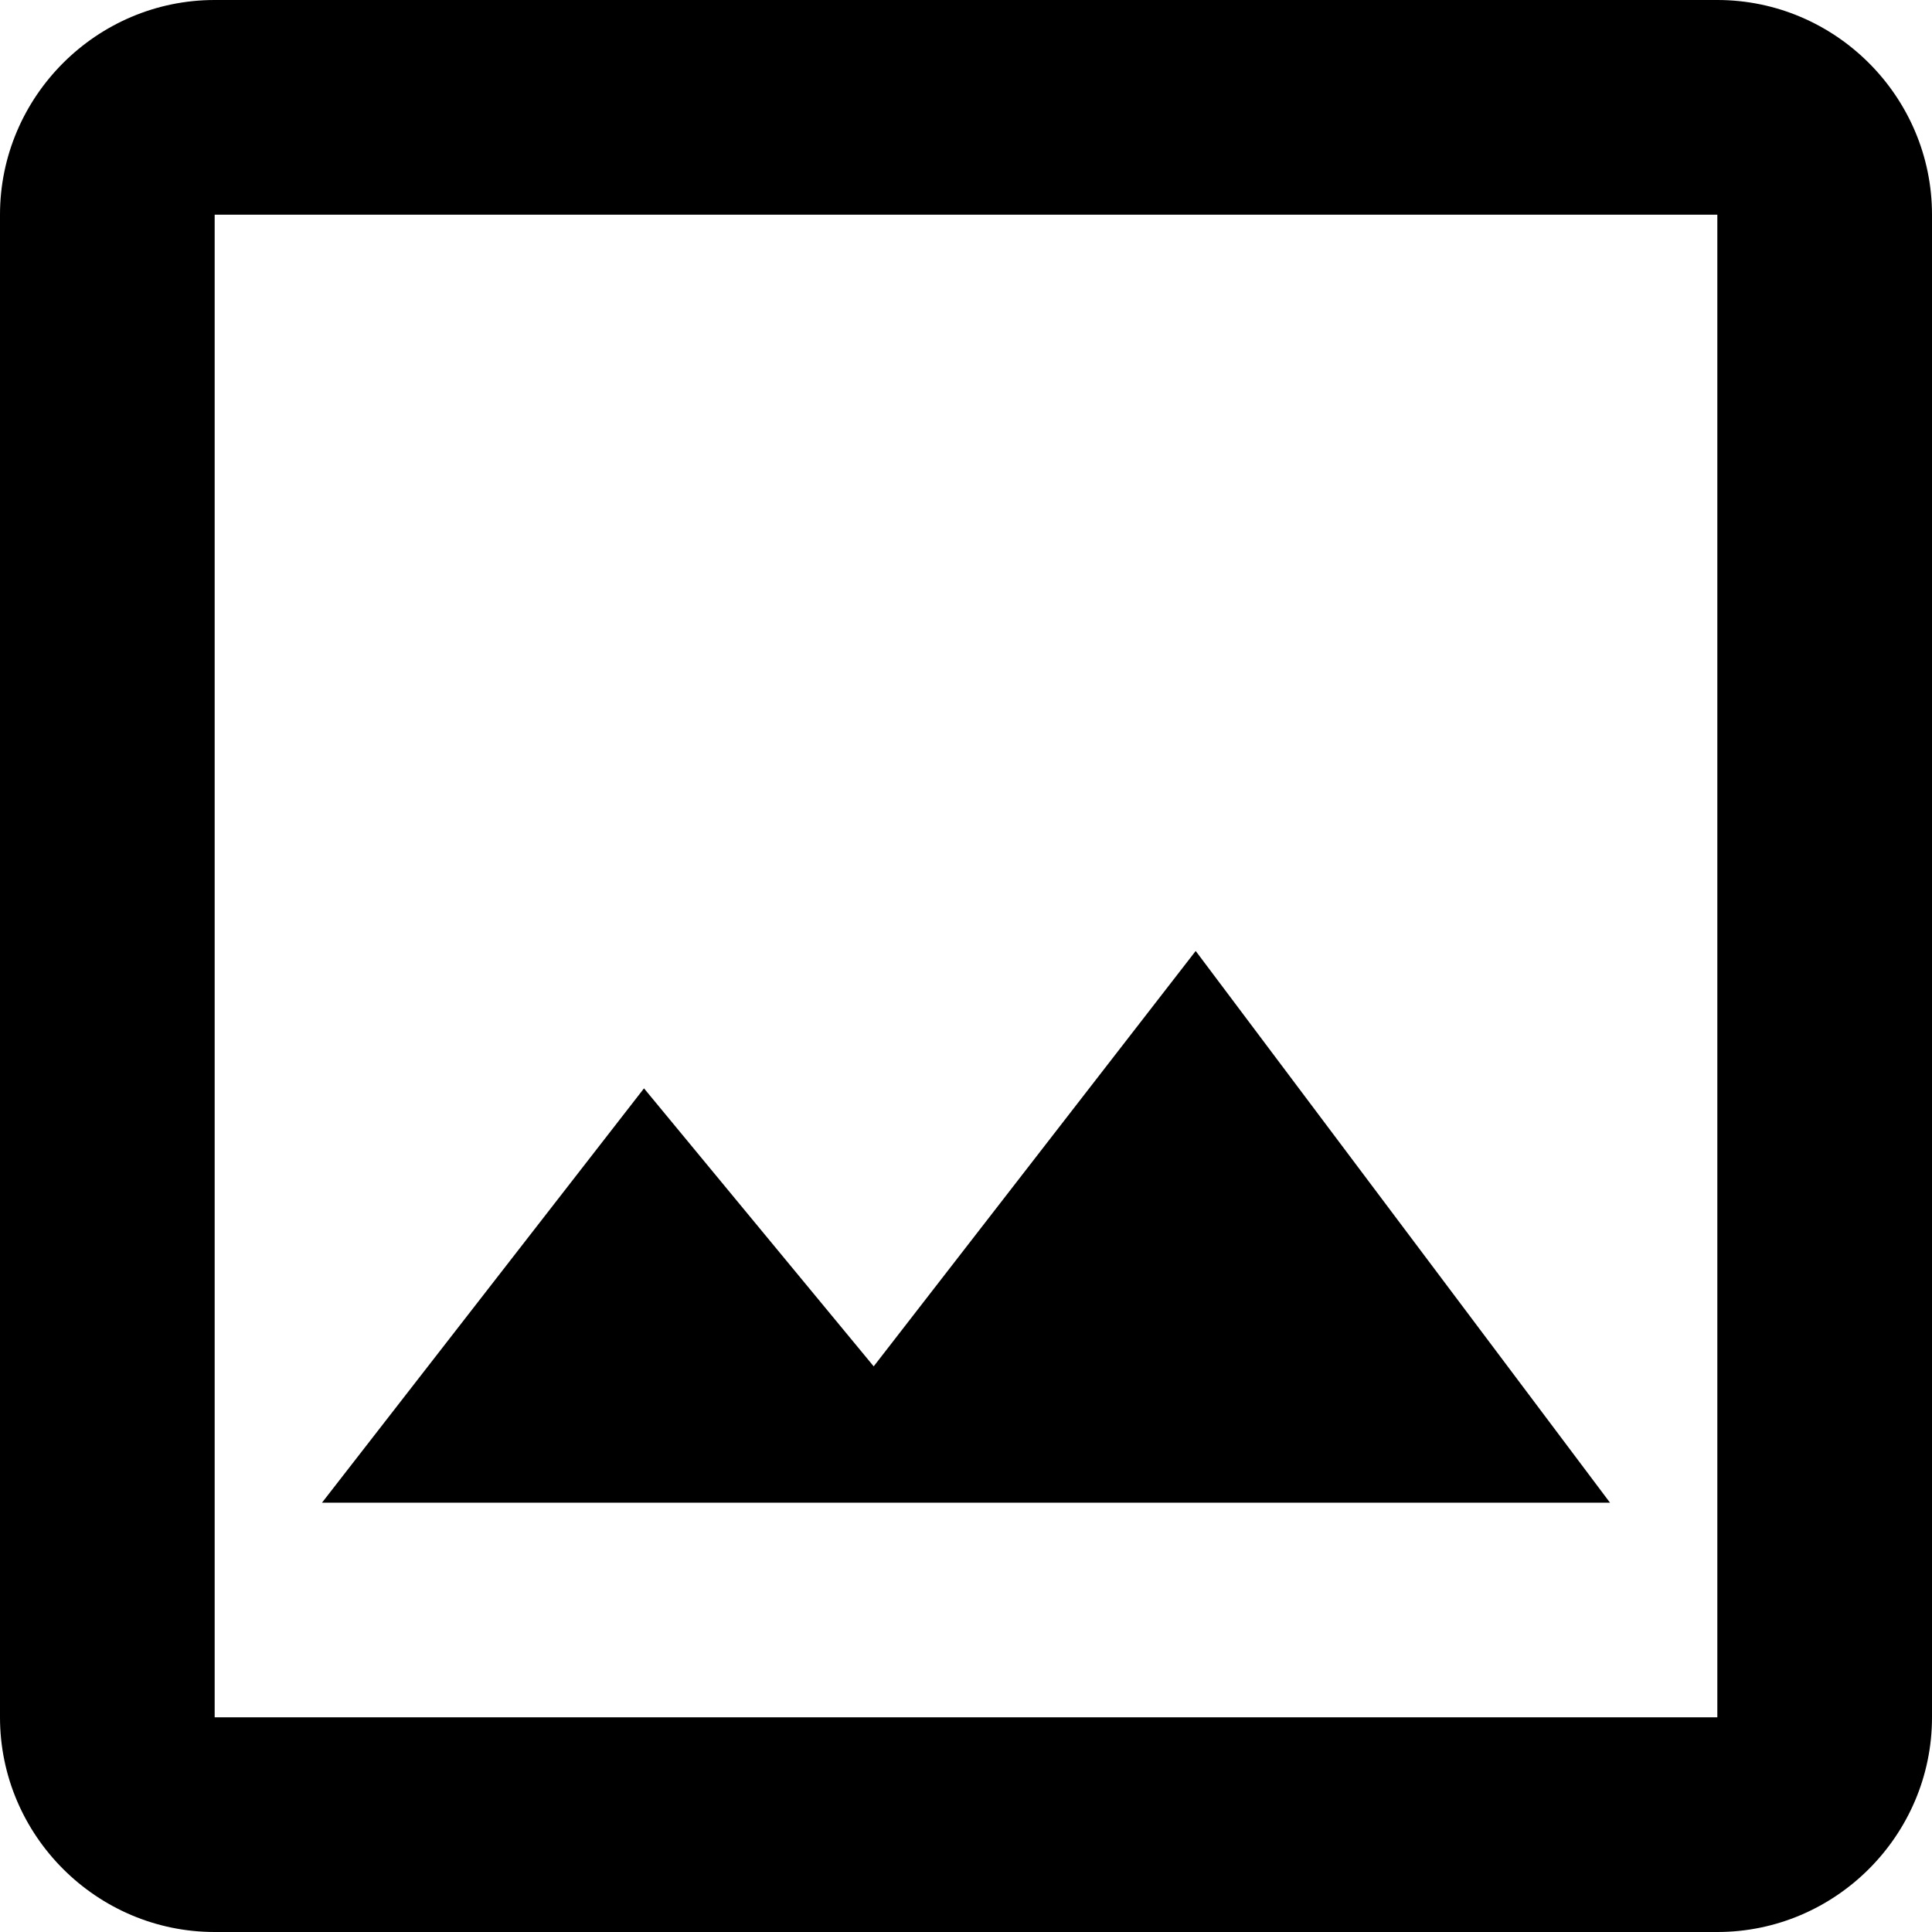
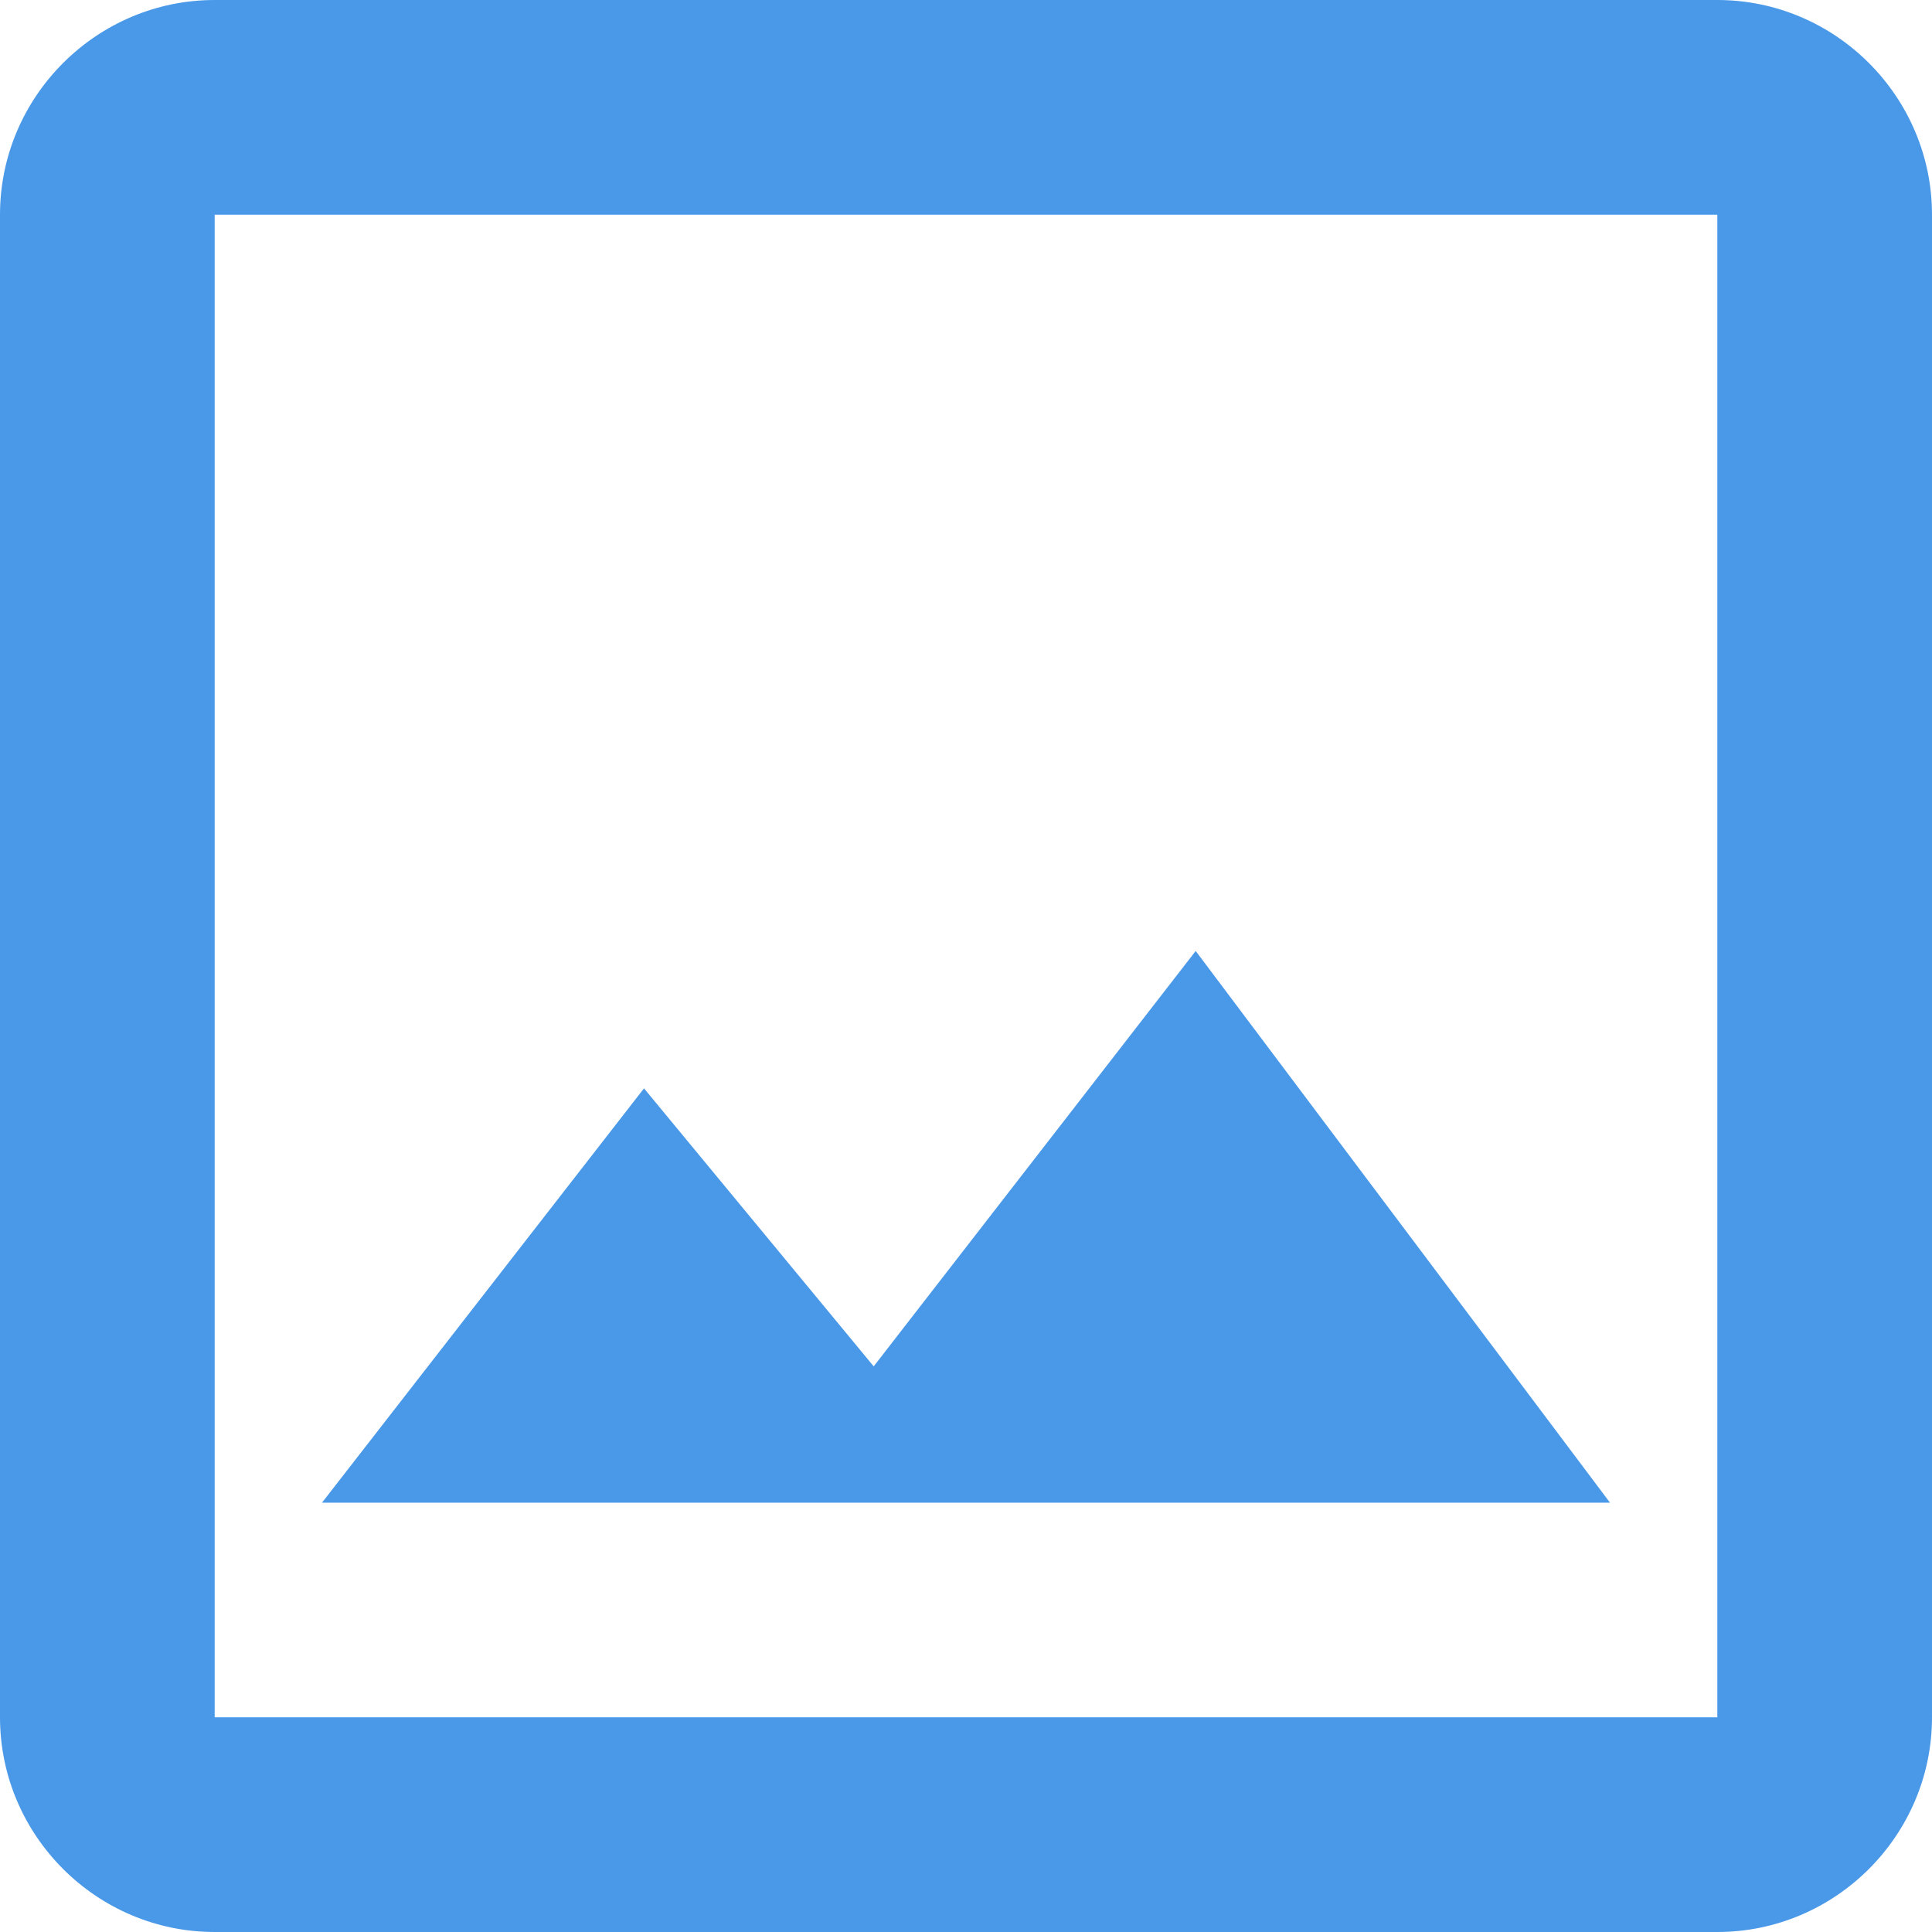
<svg xmlns="http://www.w3.org/2000/svg" width="18" height="18" viewBox="0 0 18 18" fill="none">
-   <path d="M16 2V16H2V2H16ZM16 0H2C0.9 0 0 0.9 0 2V16C0 17.1 0.9 18 2 18H16C17.1 18 18 17.1 18 16V2C18 0.9 17.1 0 16 0ZM11.14 8.86L8.14 12.73L6 10.14L3 14H15L11.14 8.86Z" fill="black" />
+   <path d="M16 2V16H2V2H16ZM16 0H2C0.9 0 0 0.9 0 2V16C0 17.1 0.9 18 2 18H16C17.1 18 18 17.1 18 16V2C18 0.9 17.1 0 16 0ZM11.14 8.86L8.14 12.73L6 10.14L3 14H15L11.14 8.86Z" fill="#4A99E9" />
</svg>
